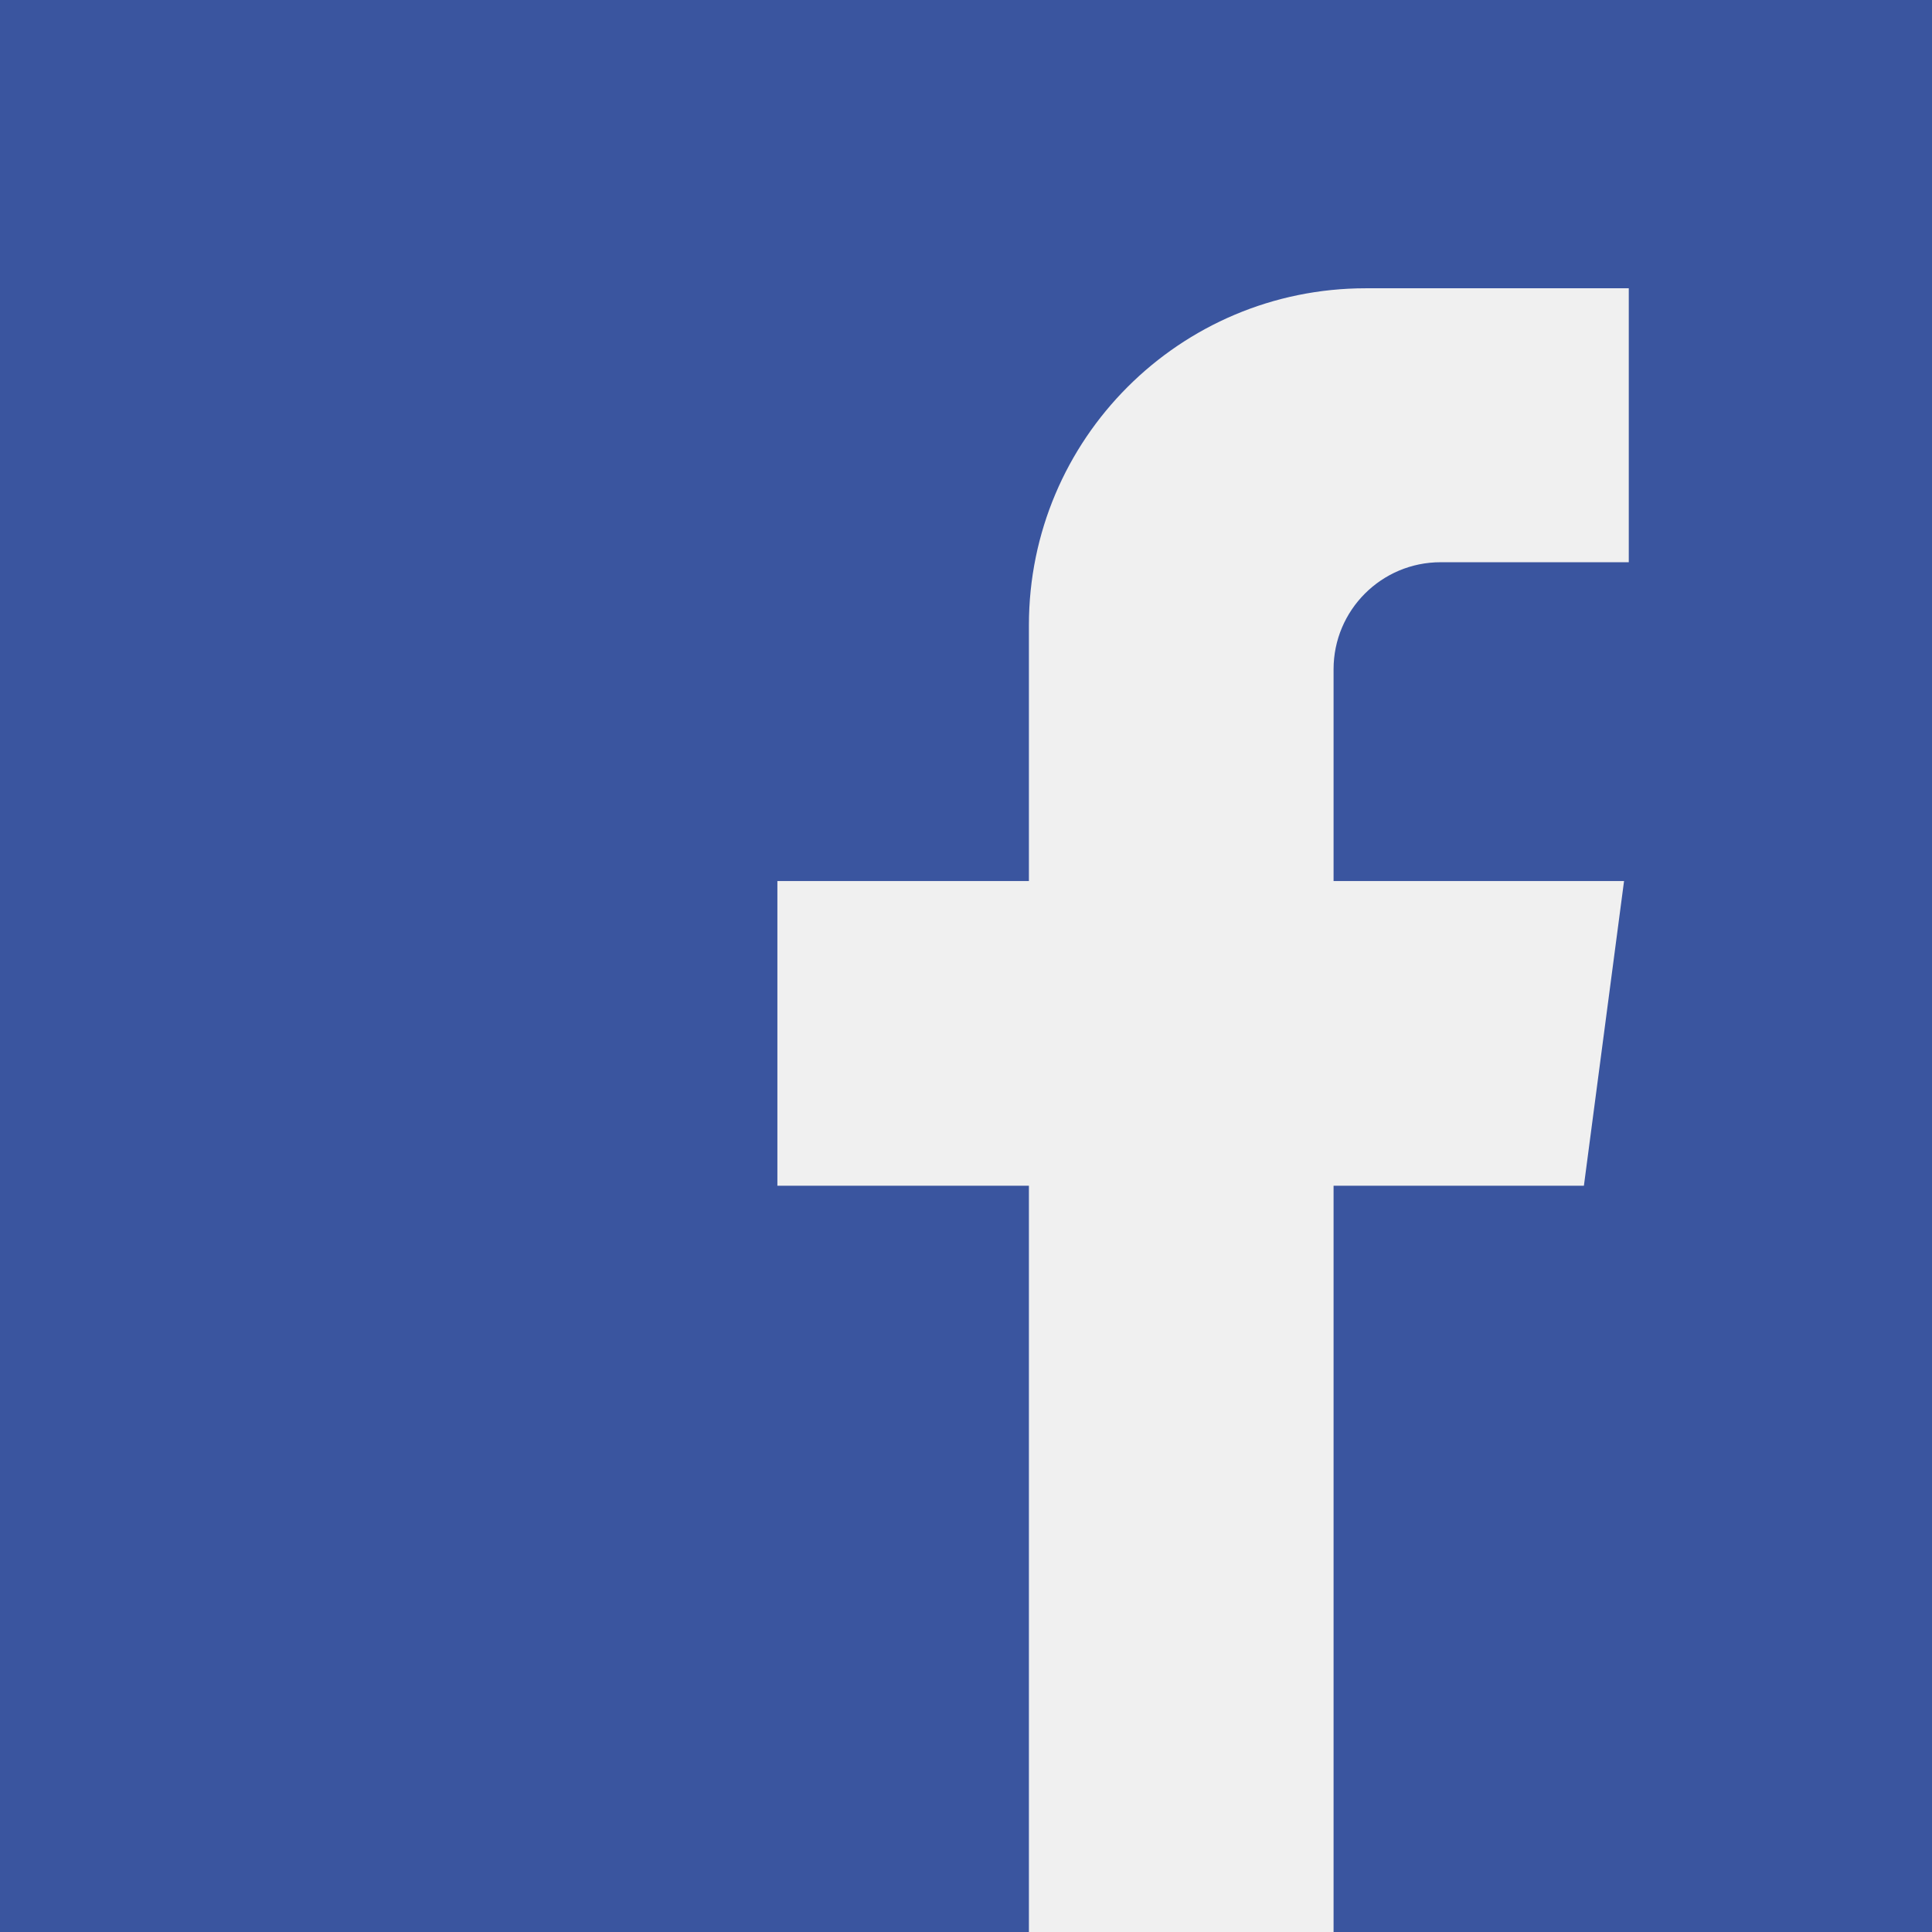
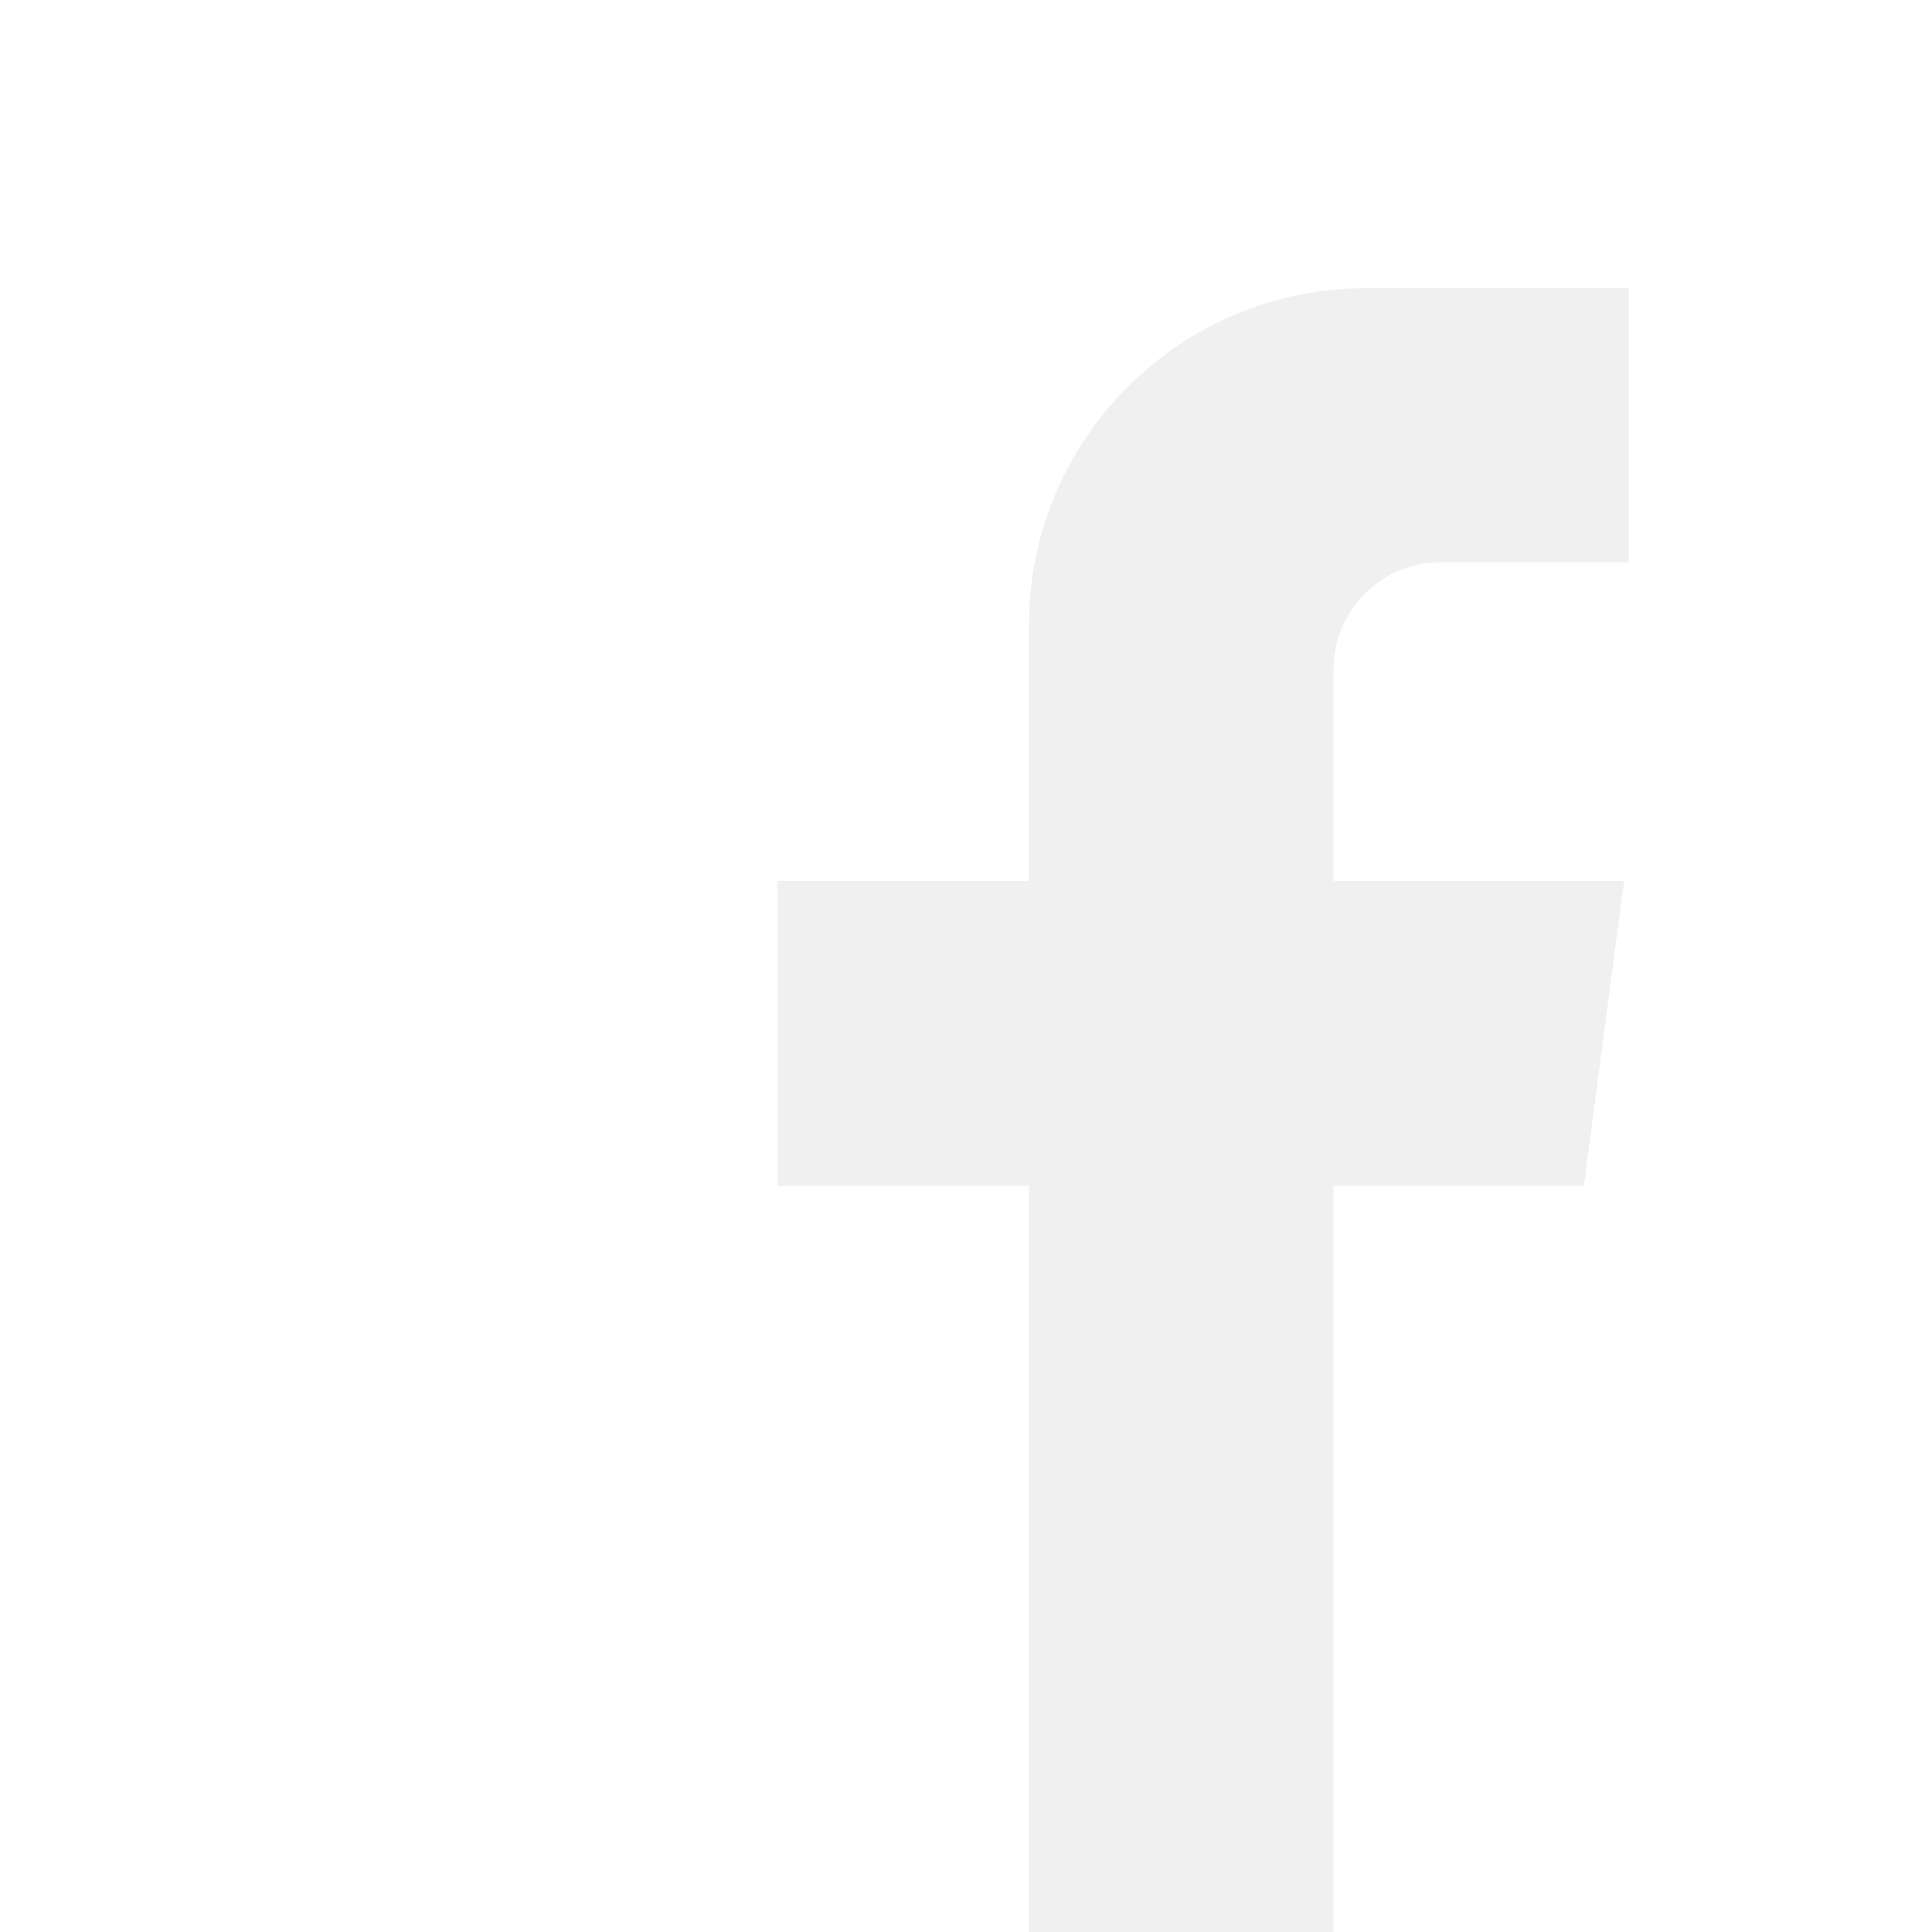
<svg xmlns="http://www.w3.org/2000/svg" version="1.1" id="Capa_1" x="0px" y="0px" viewBox="0 0 455.73 455.73" style="enable-background:new 0 0 455.73 455.73;" xml:space="preserve">
-   <path style="fill:#3A559F;" d="M0,0v455.73h242.704V279.691h-59.33v-71.864h59.33v-60.353c0-43.893,35.582-79.475,79.475-79.475  h62.025v64.622h-44.382c-13.947,0-25.254,11.307-25.254,25.254v49.953h68.521l-9.47,71.864h-59.051V455.73H455.73V0H0z" />
+   <path style="fill:#FFFFFF;" d="M0,0v455.73h242.704V279.691h-59.33v-71.864h59.33v-60.353c0-43.893,35.582-79.475,79.475-79.475  h62.025v64.622h-44.382c-13.947,0-25.254,11.307-25.254,25.254v49.953h68.521l-9.47,71.864h-59.051V455.73H455.73V0H0z" />
  <g>
</g>
  <g>
</g>
  <g>
</g>
  <g>
</g>
  <g>
</g>
  <g>
</g>
  <g>
</g>
  <g>
</g>
  <g>
</g>
  <g>
</g>
  <g>
</g>
  <g>
</g>
  <g>
</g>
  <g>
</g>
  <g>
</g>
</svg>
